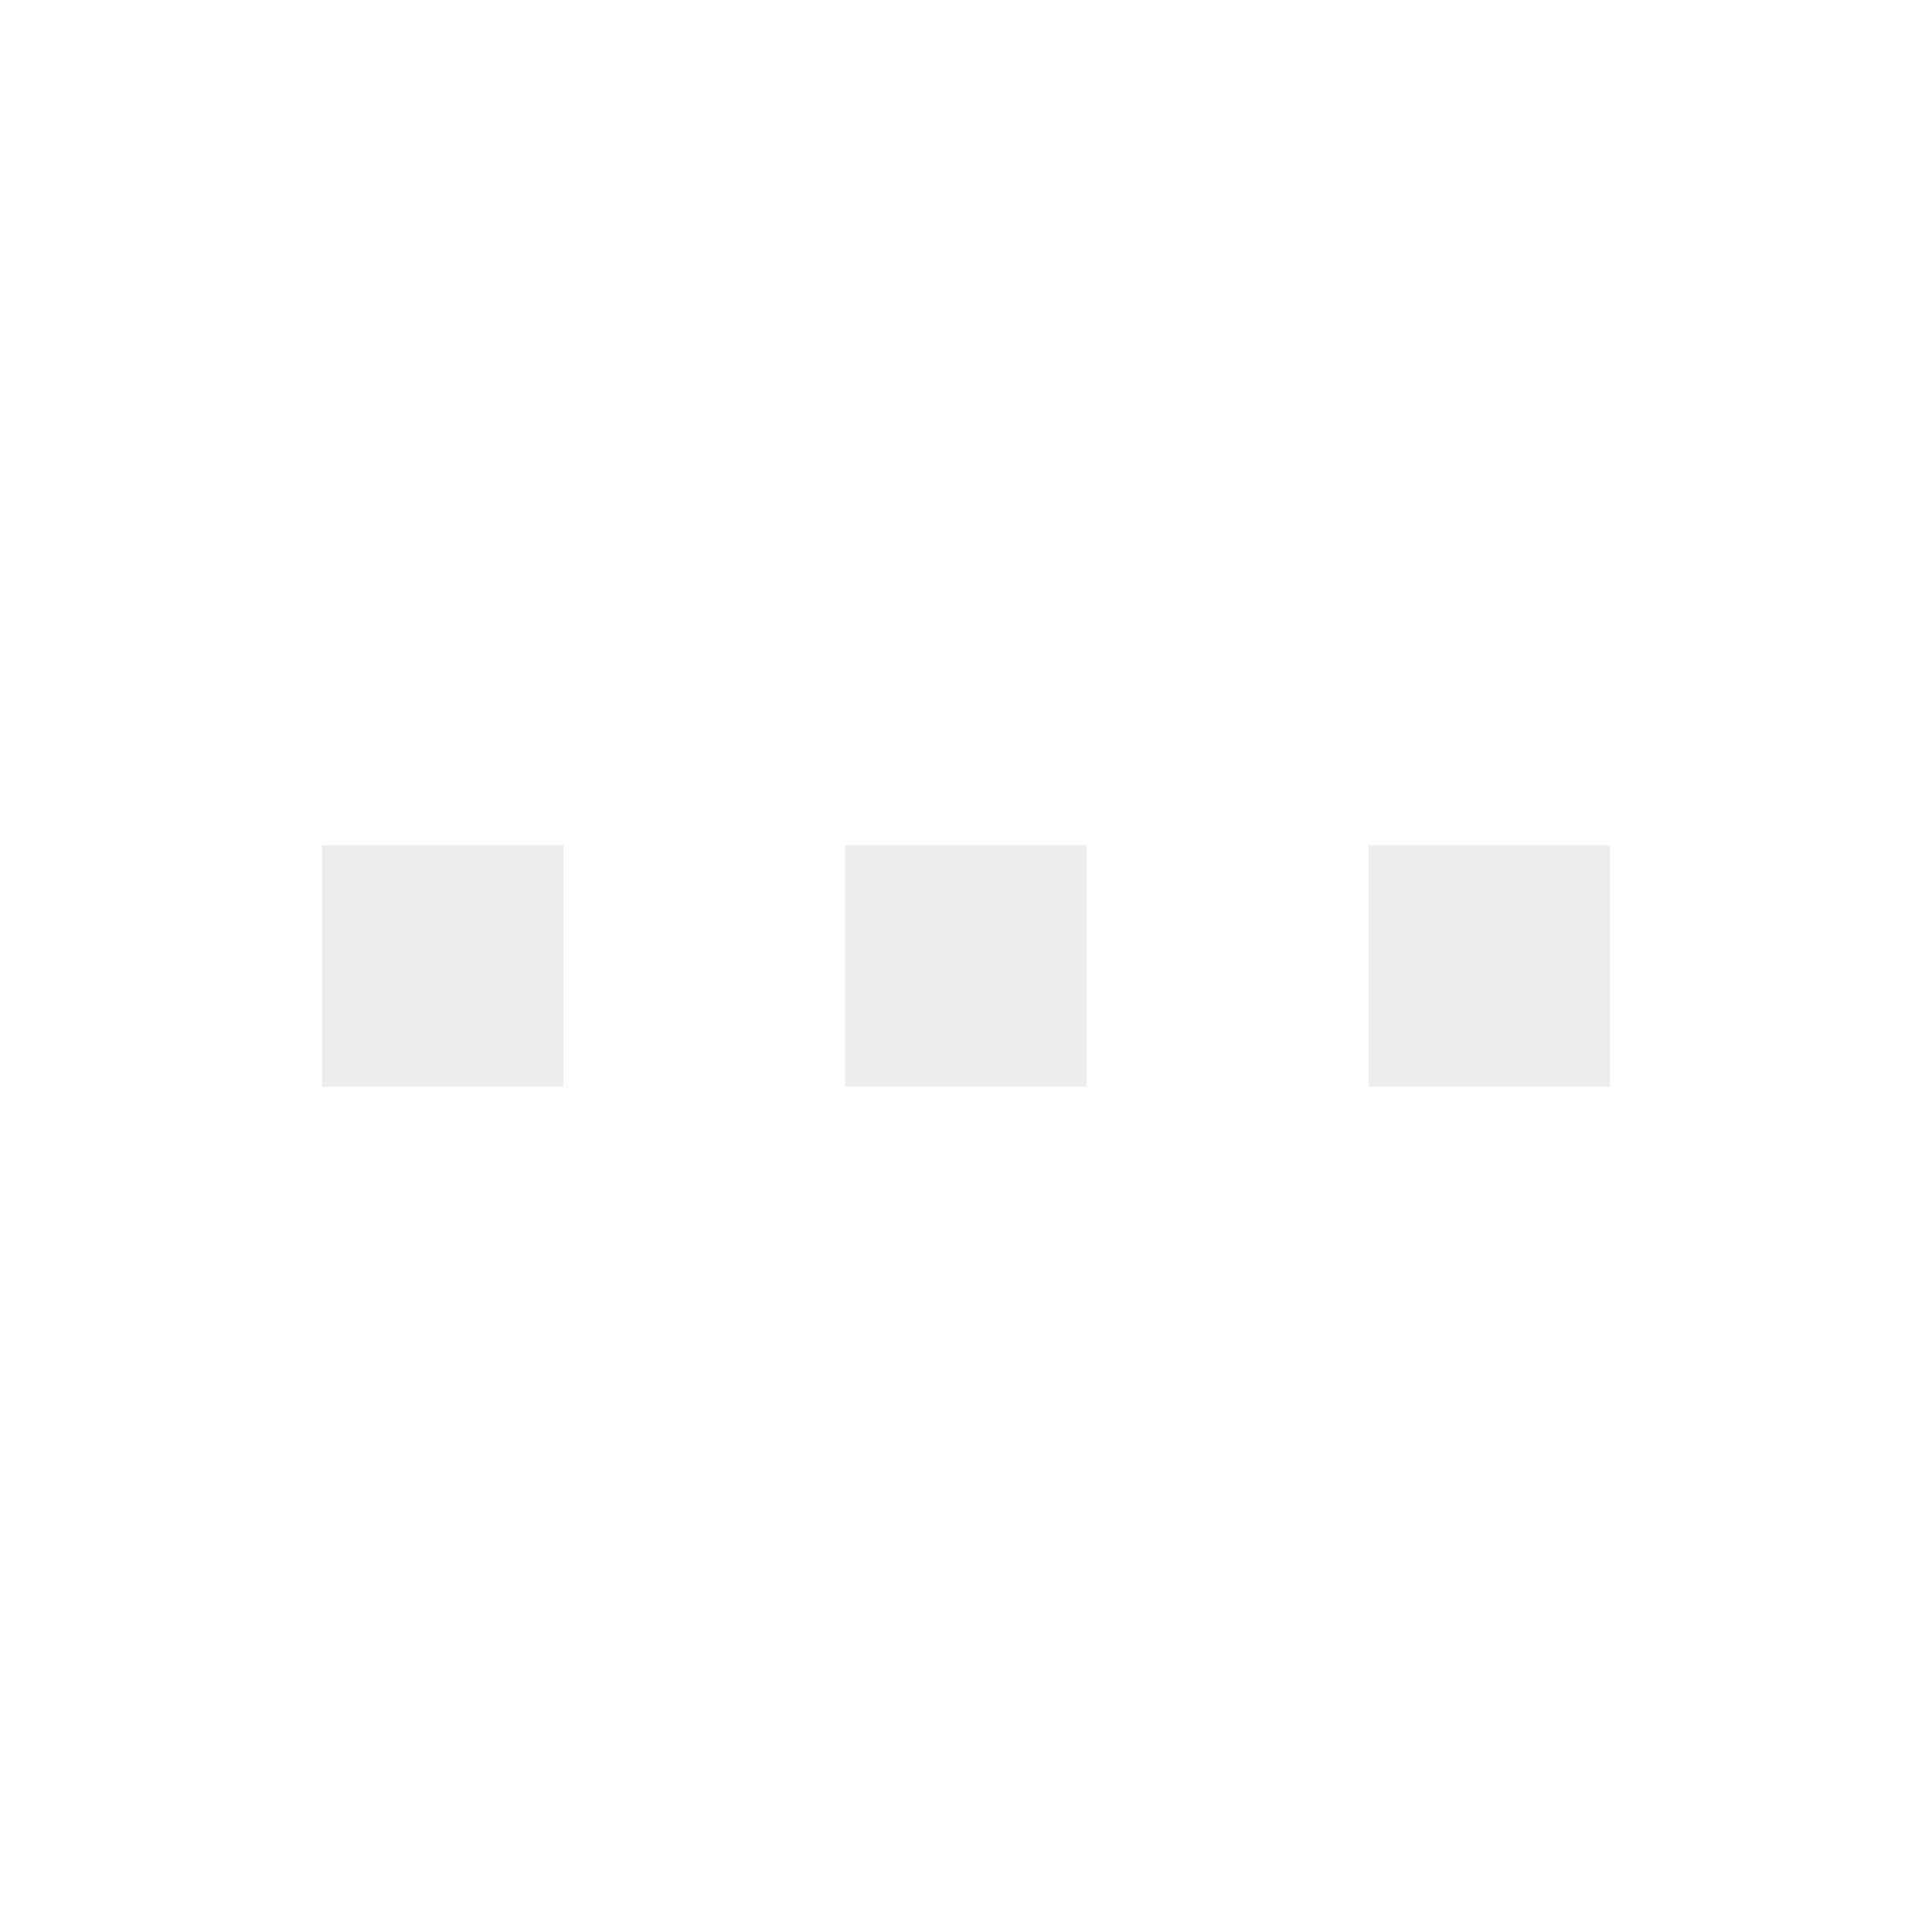
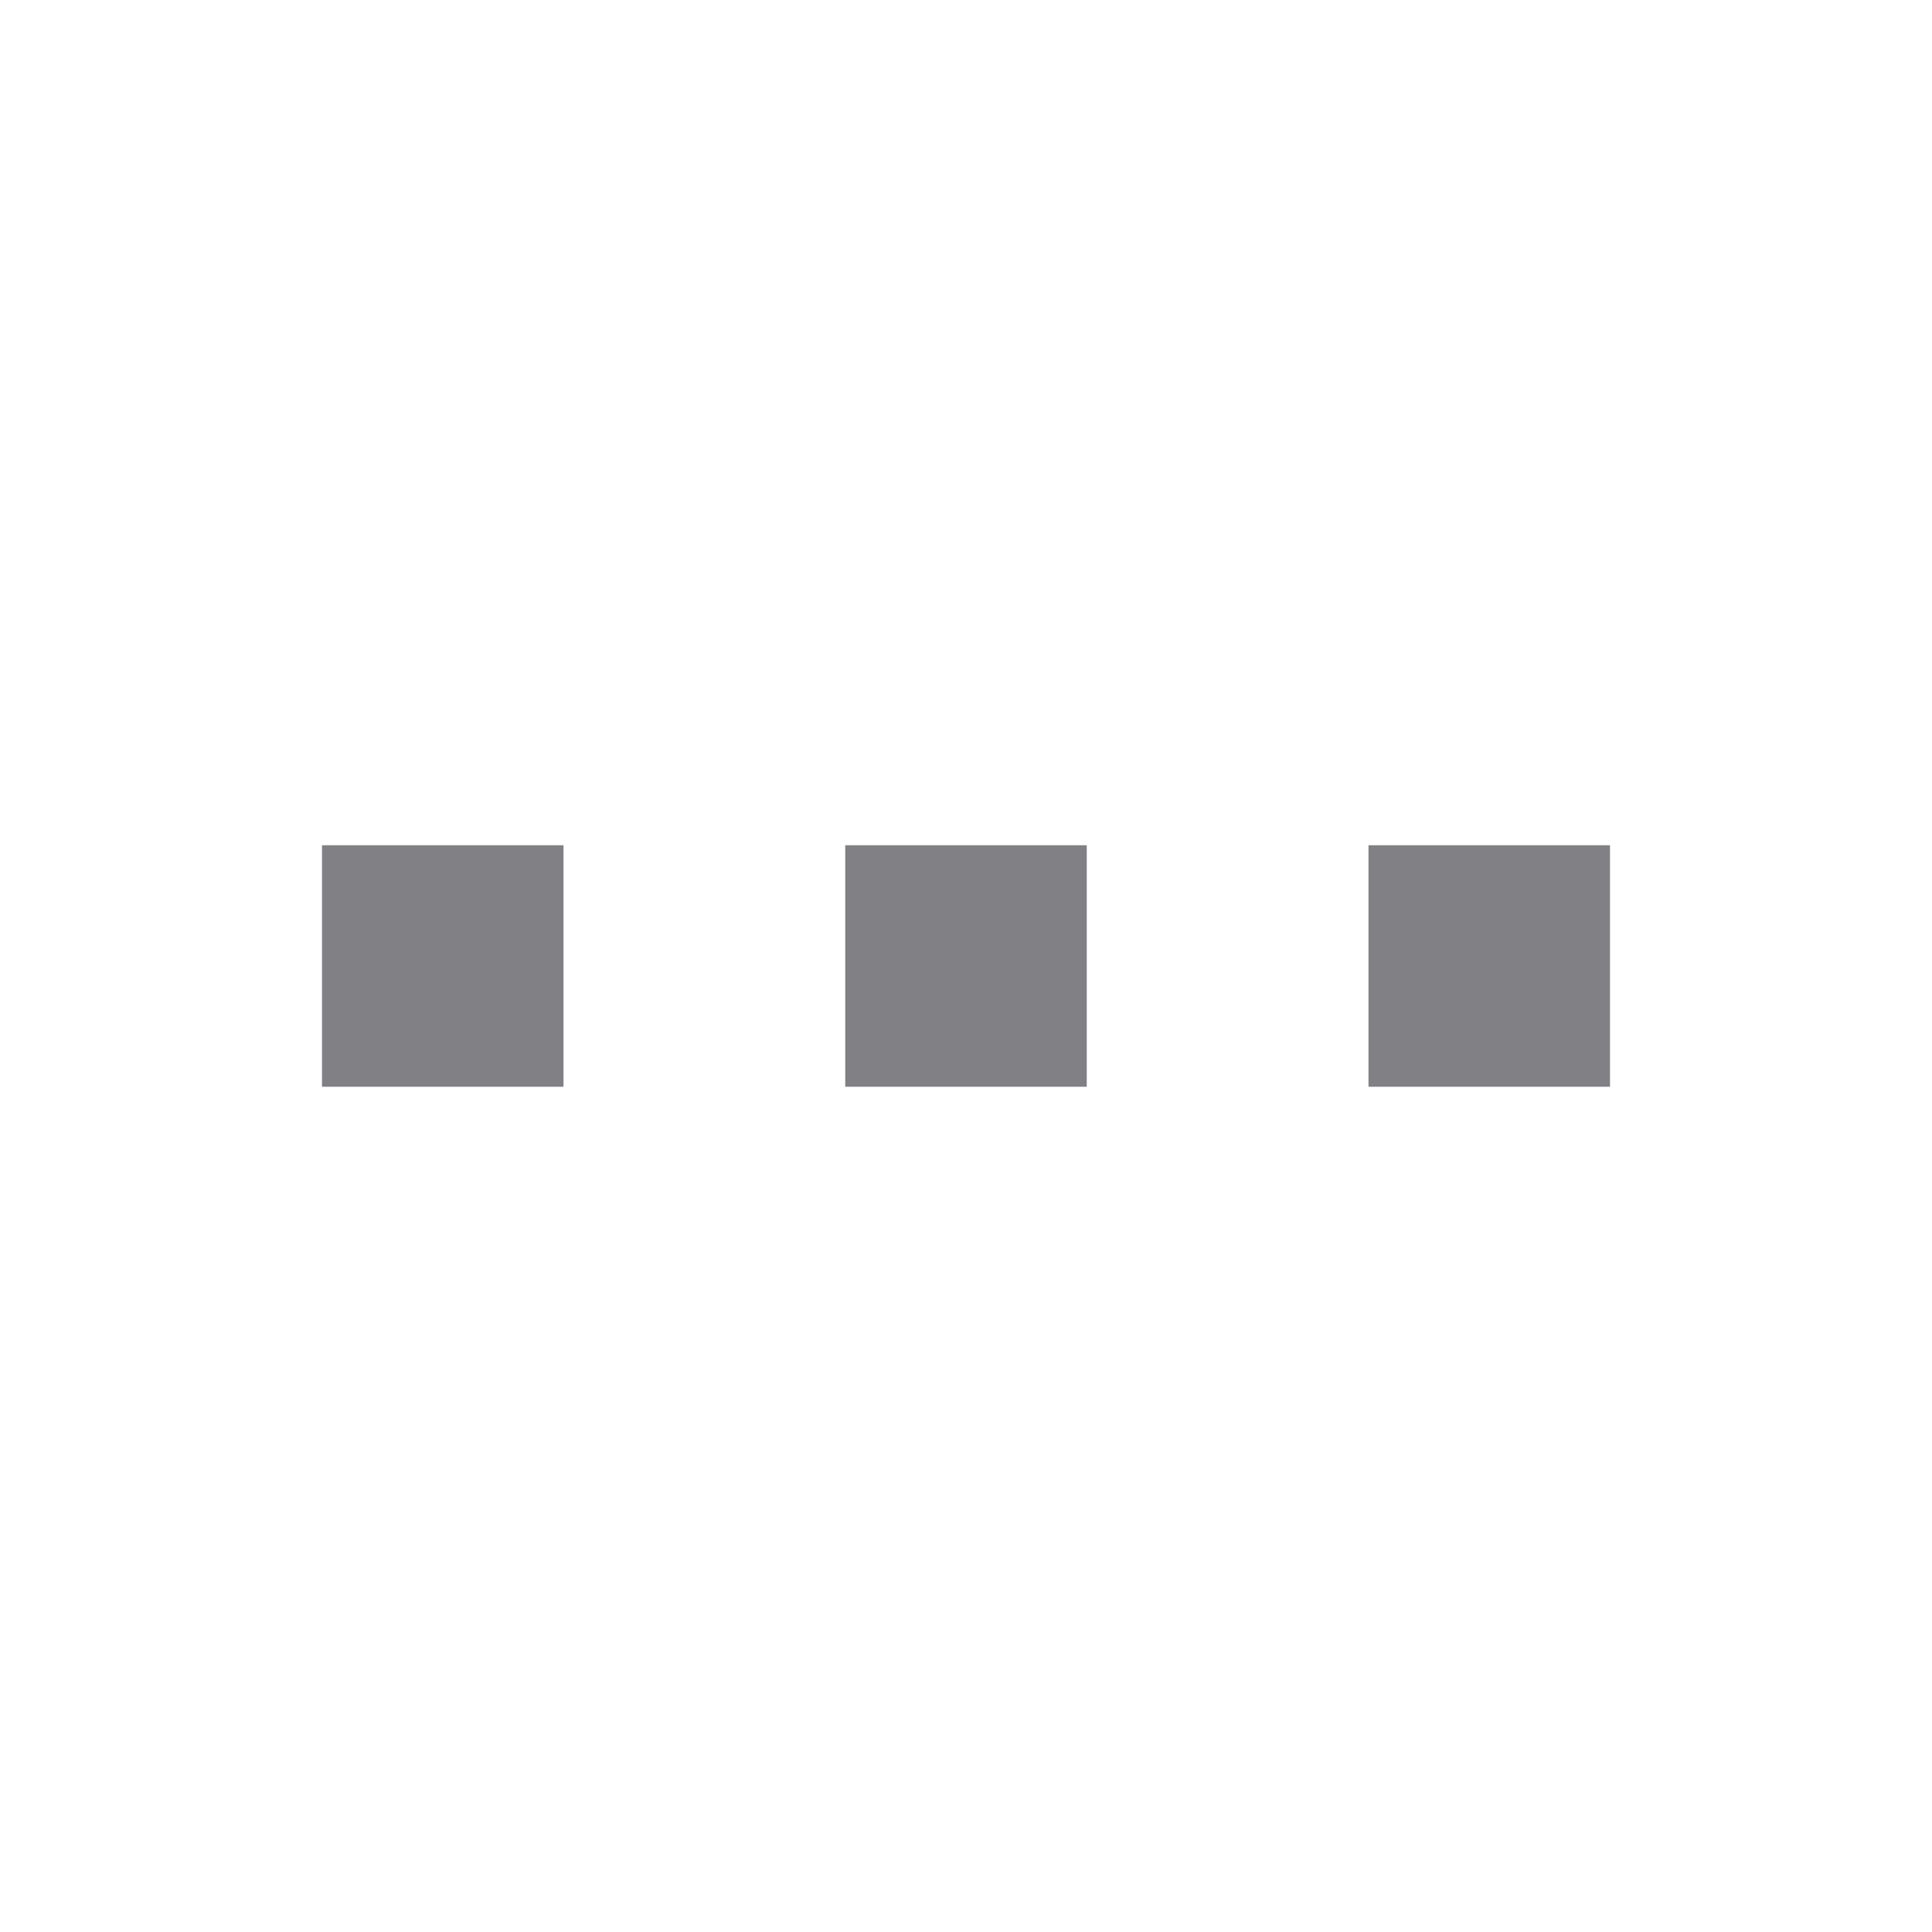
- <svg xmlns="http://www.w3.org/2000/svg" width="20" height="20" viewBox="0 0 20 20" fill="none">
-   <path d="M5.833 11.25H3.333V8.75H5.833V11.25ZM11.25 11.25H8.75V8.75H11.25V11.25ZM16.667 11.25H14.167V8.75H16.667V11.25Z" fill="#EDEDED" />
+ <svg xmlns="http://www.w3.org/2000/svg" width="24" height="24" viewBox="0 0 24 24" fill="none">
+   <path d="M7 13.5H4V10.5H7V13.5ZM13.5 13.5H10.5V10.5H13.5V13.5ZM20 13.5H17V10.5H20V13.5Z" fill="#808085" />
</svg>
